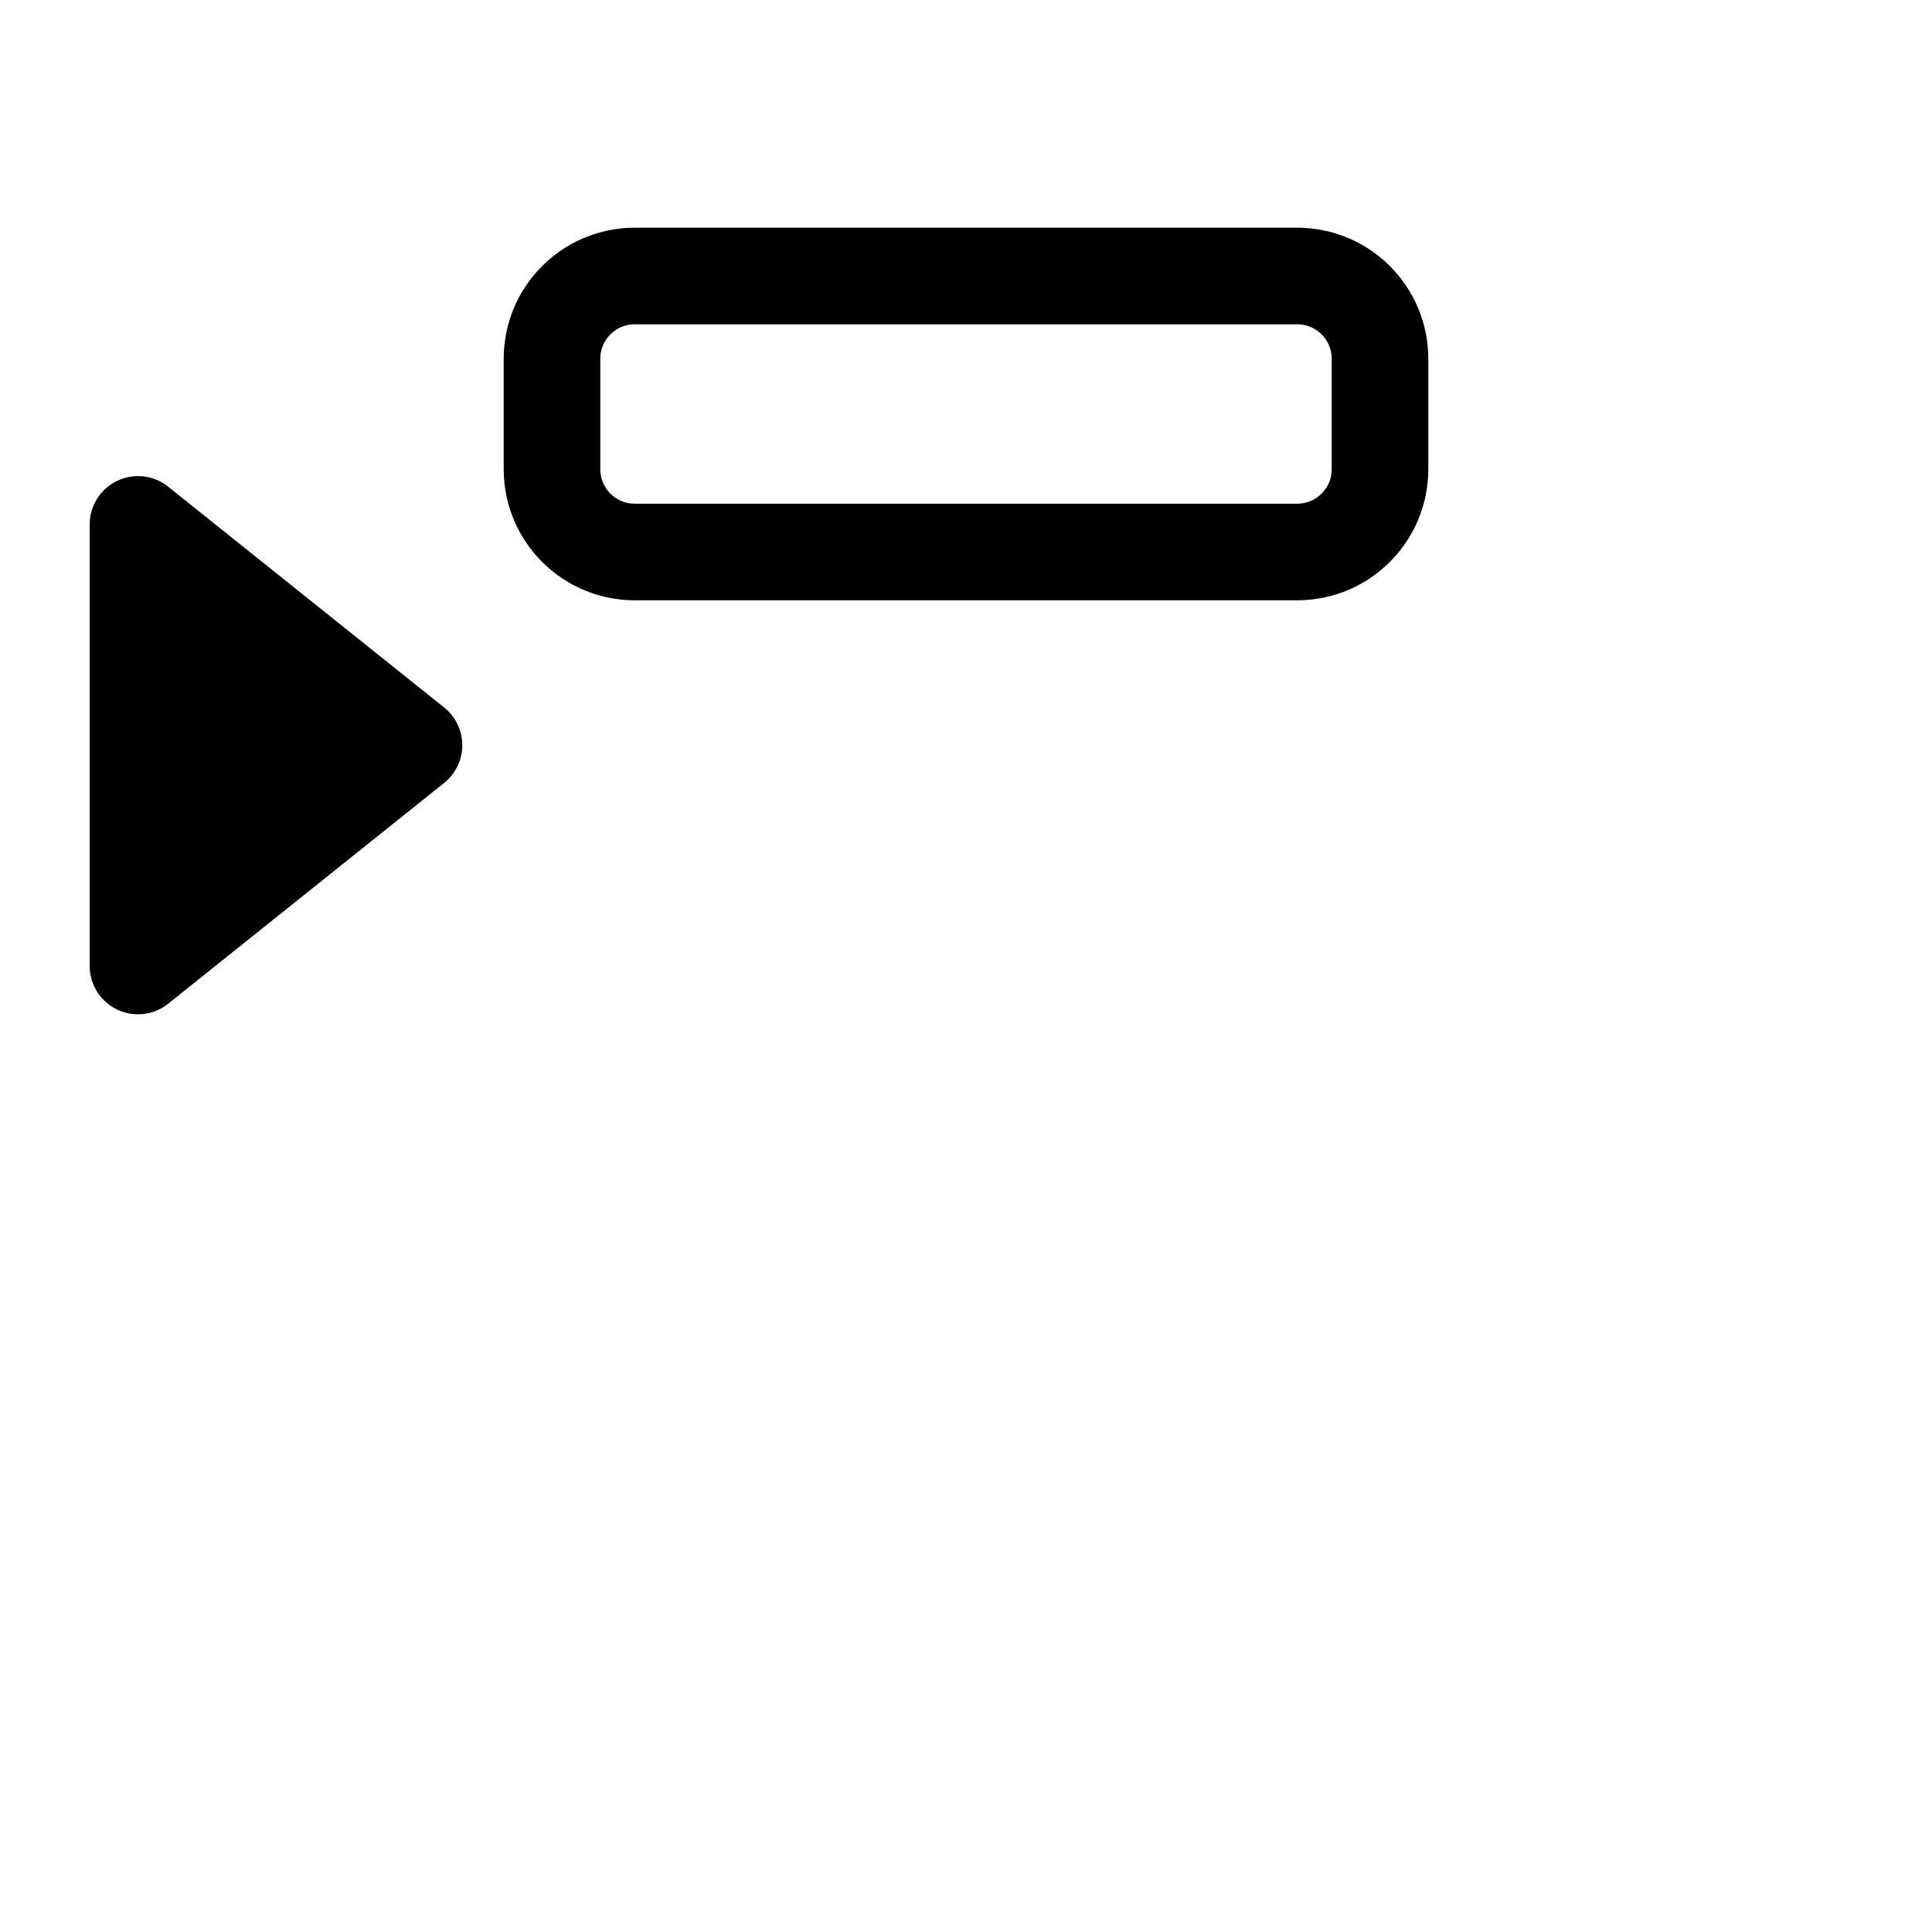
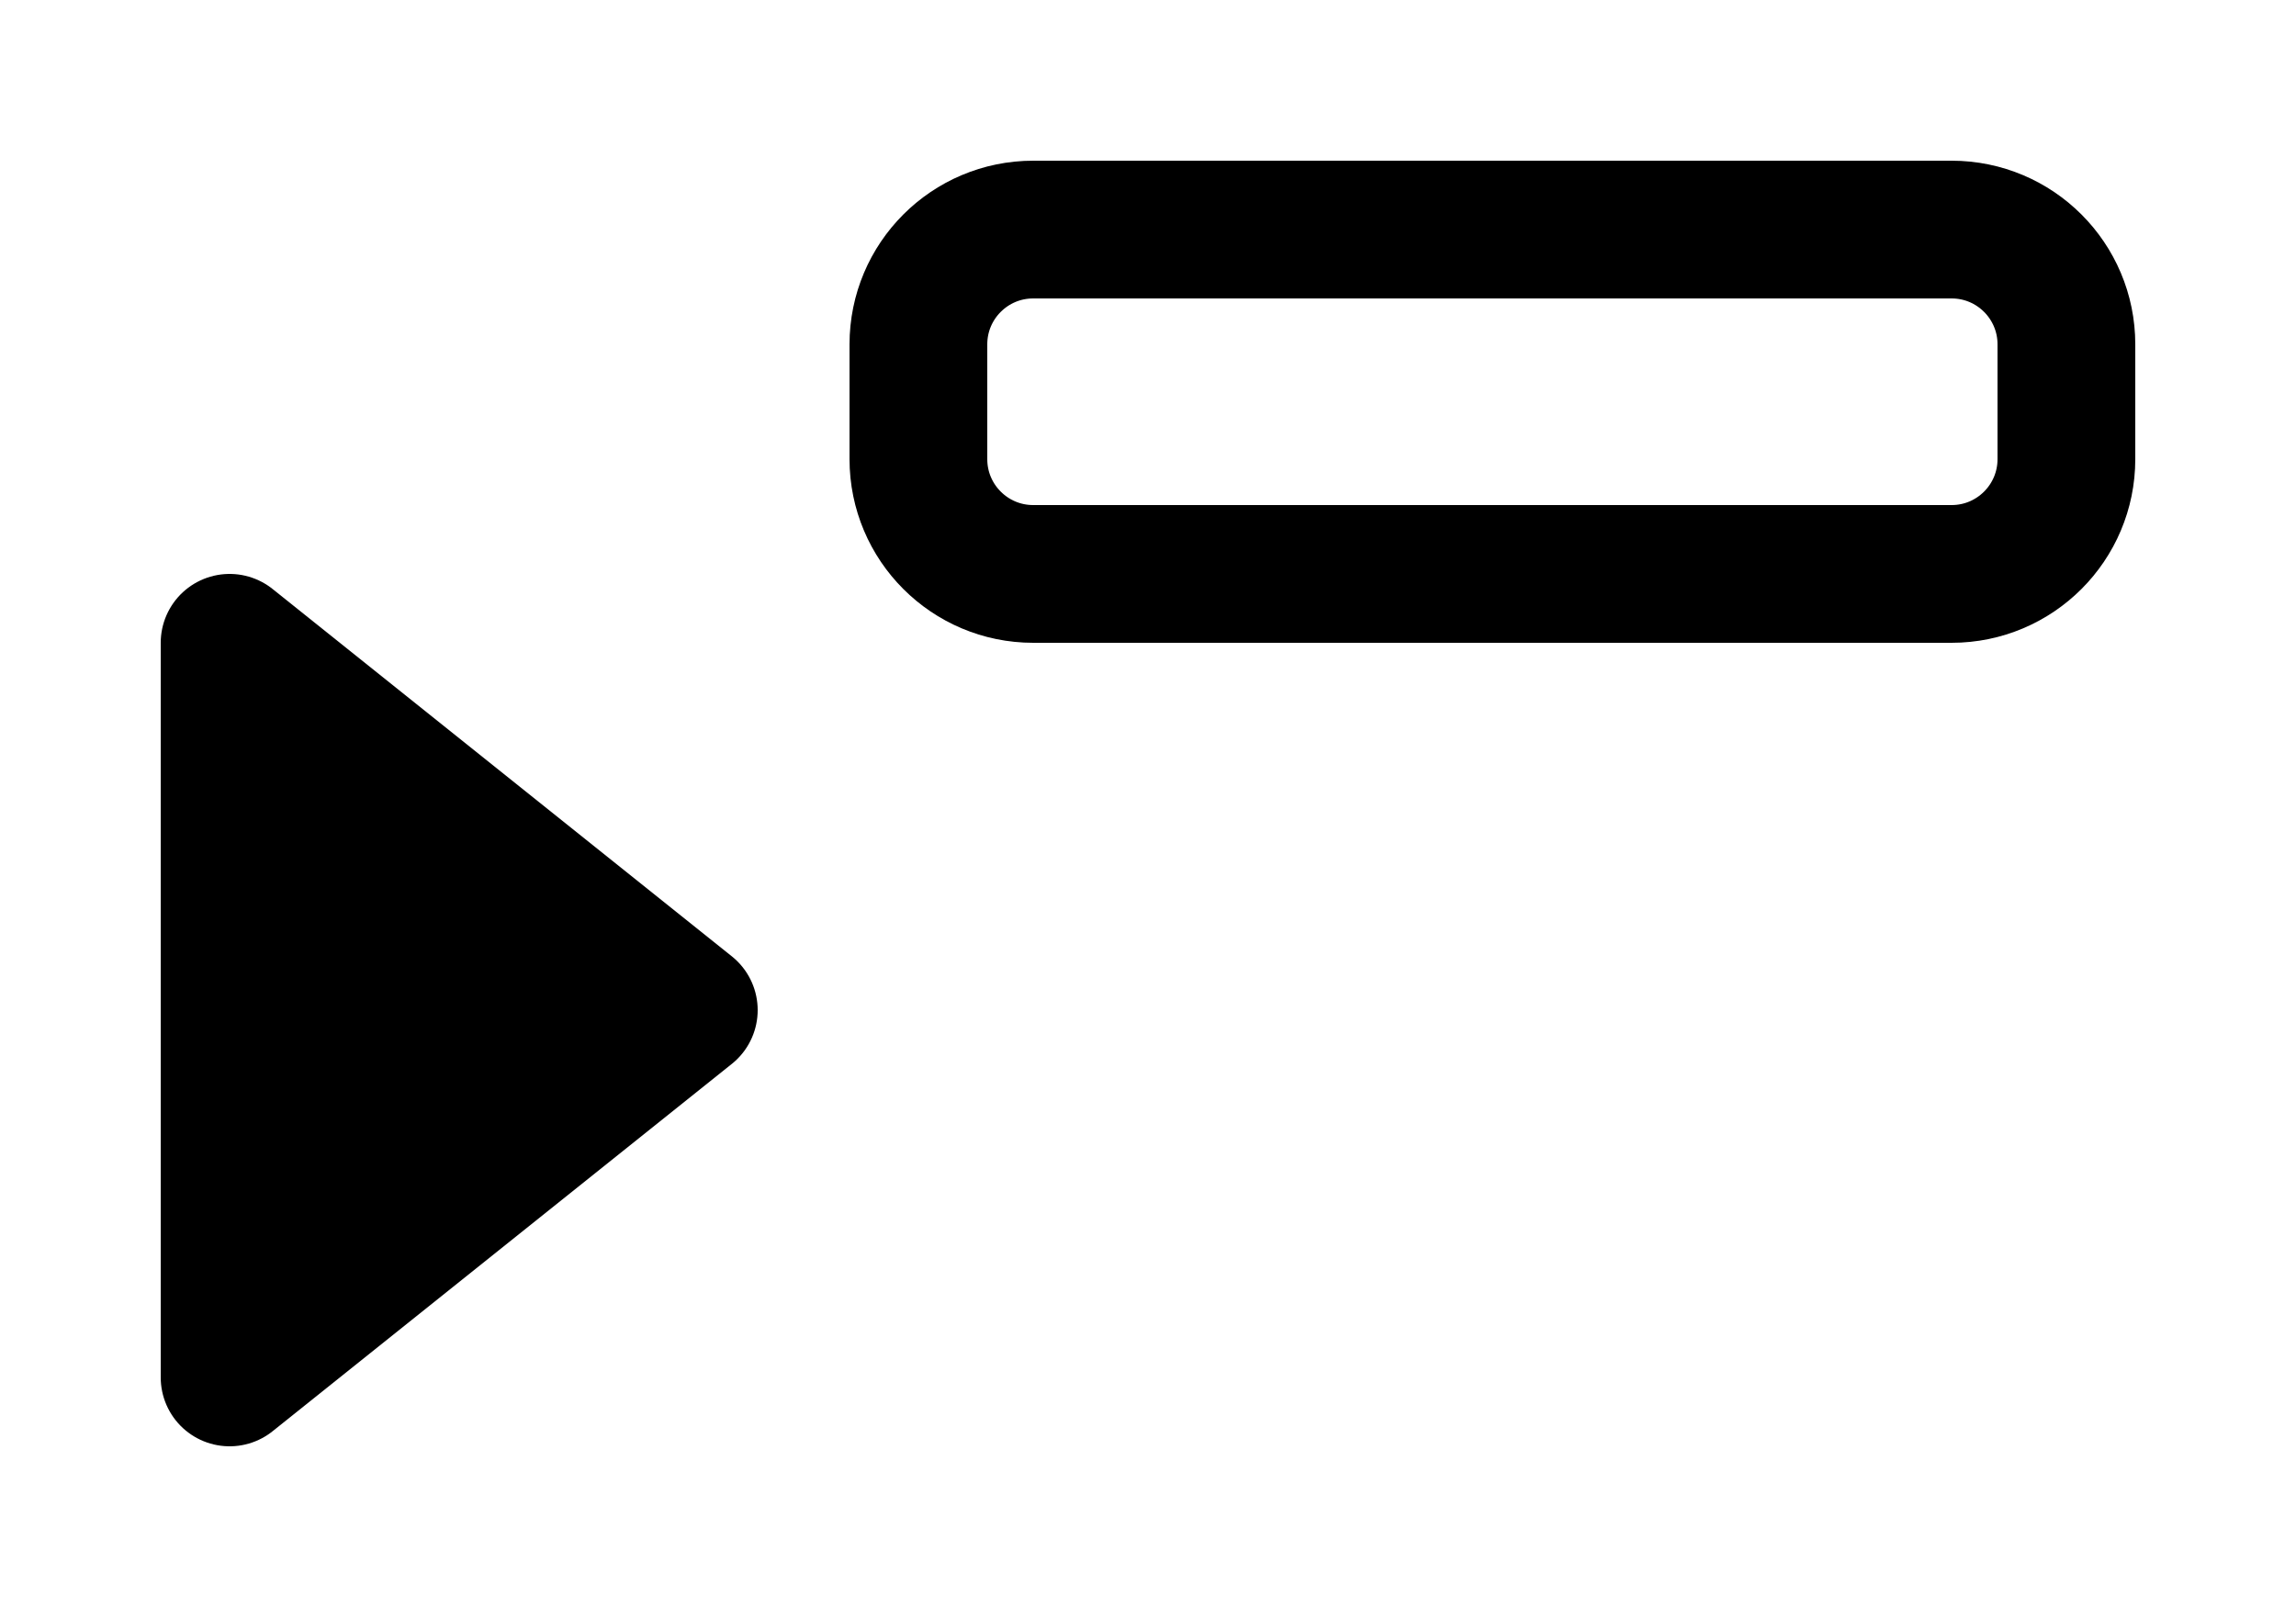
- <svg xmlns="http://www.w3.org/2000/svg" viewBox="30 50 140 120" width="200" height="200">
-   <g fill="none" stroke="#000" stroke-width="7" stroke-linecap="round" stroke-linejoin="round">
-     <rect x="70" y="60" width="60" height="20" rx="6" ry="6" />
+ <svg xmlns="http://www.w3.org/2000/svg" viewBox="30 50 100 70" width="200" height="140">
+   <g fill="none" stroke="#000" stroke-width="6" stroke-linecap="round" stroke-linejoin="round">
+     <rect x="70" y="60" width="50" height="15" rx="5" ry="5" />
    <path fill="#000" d="M60 94 L40 78 L40 110 Z" />
  </g>
</svg>
